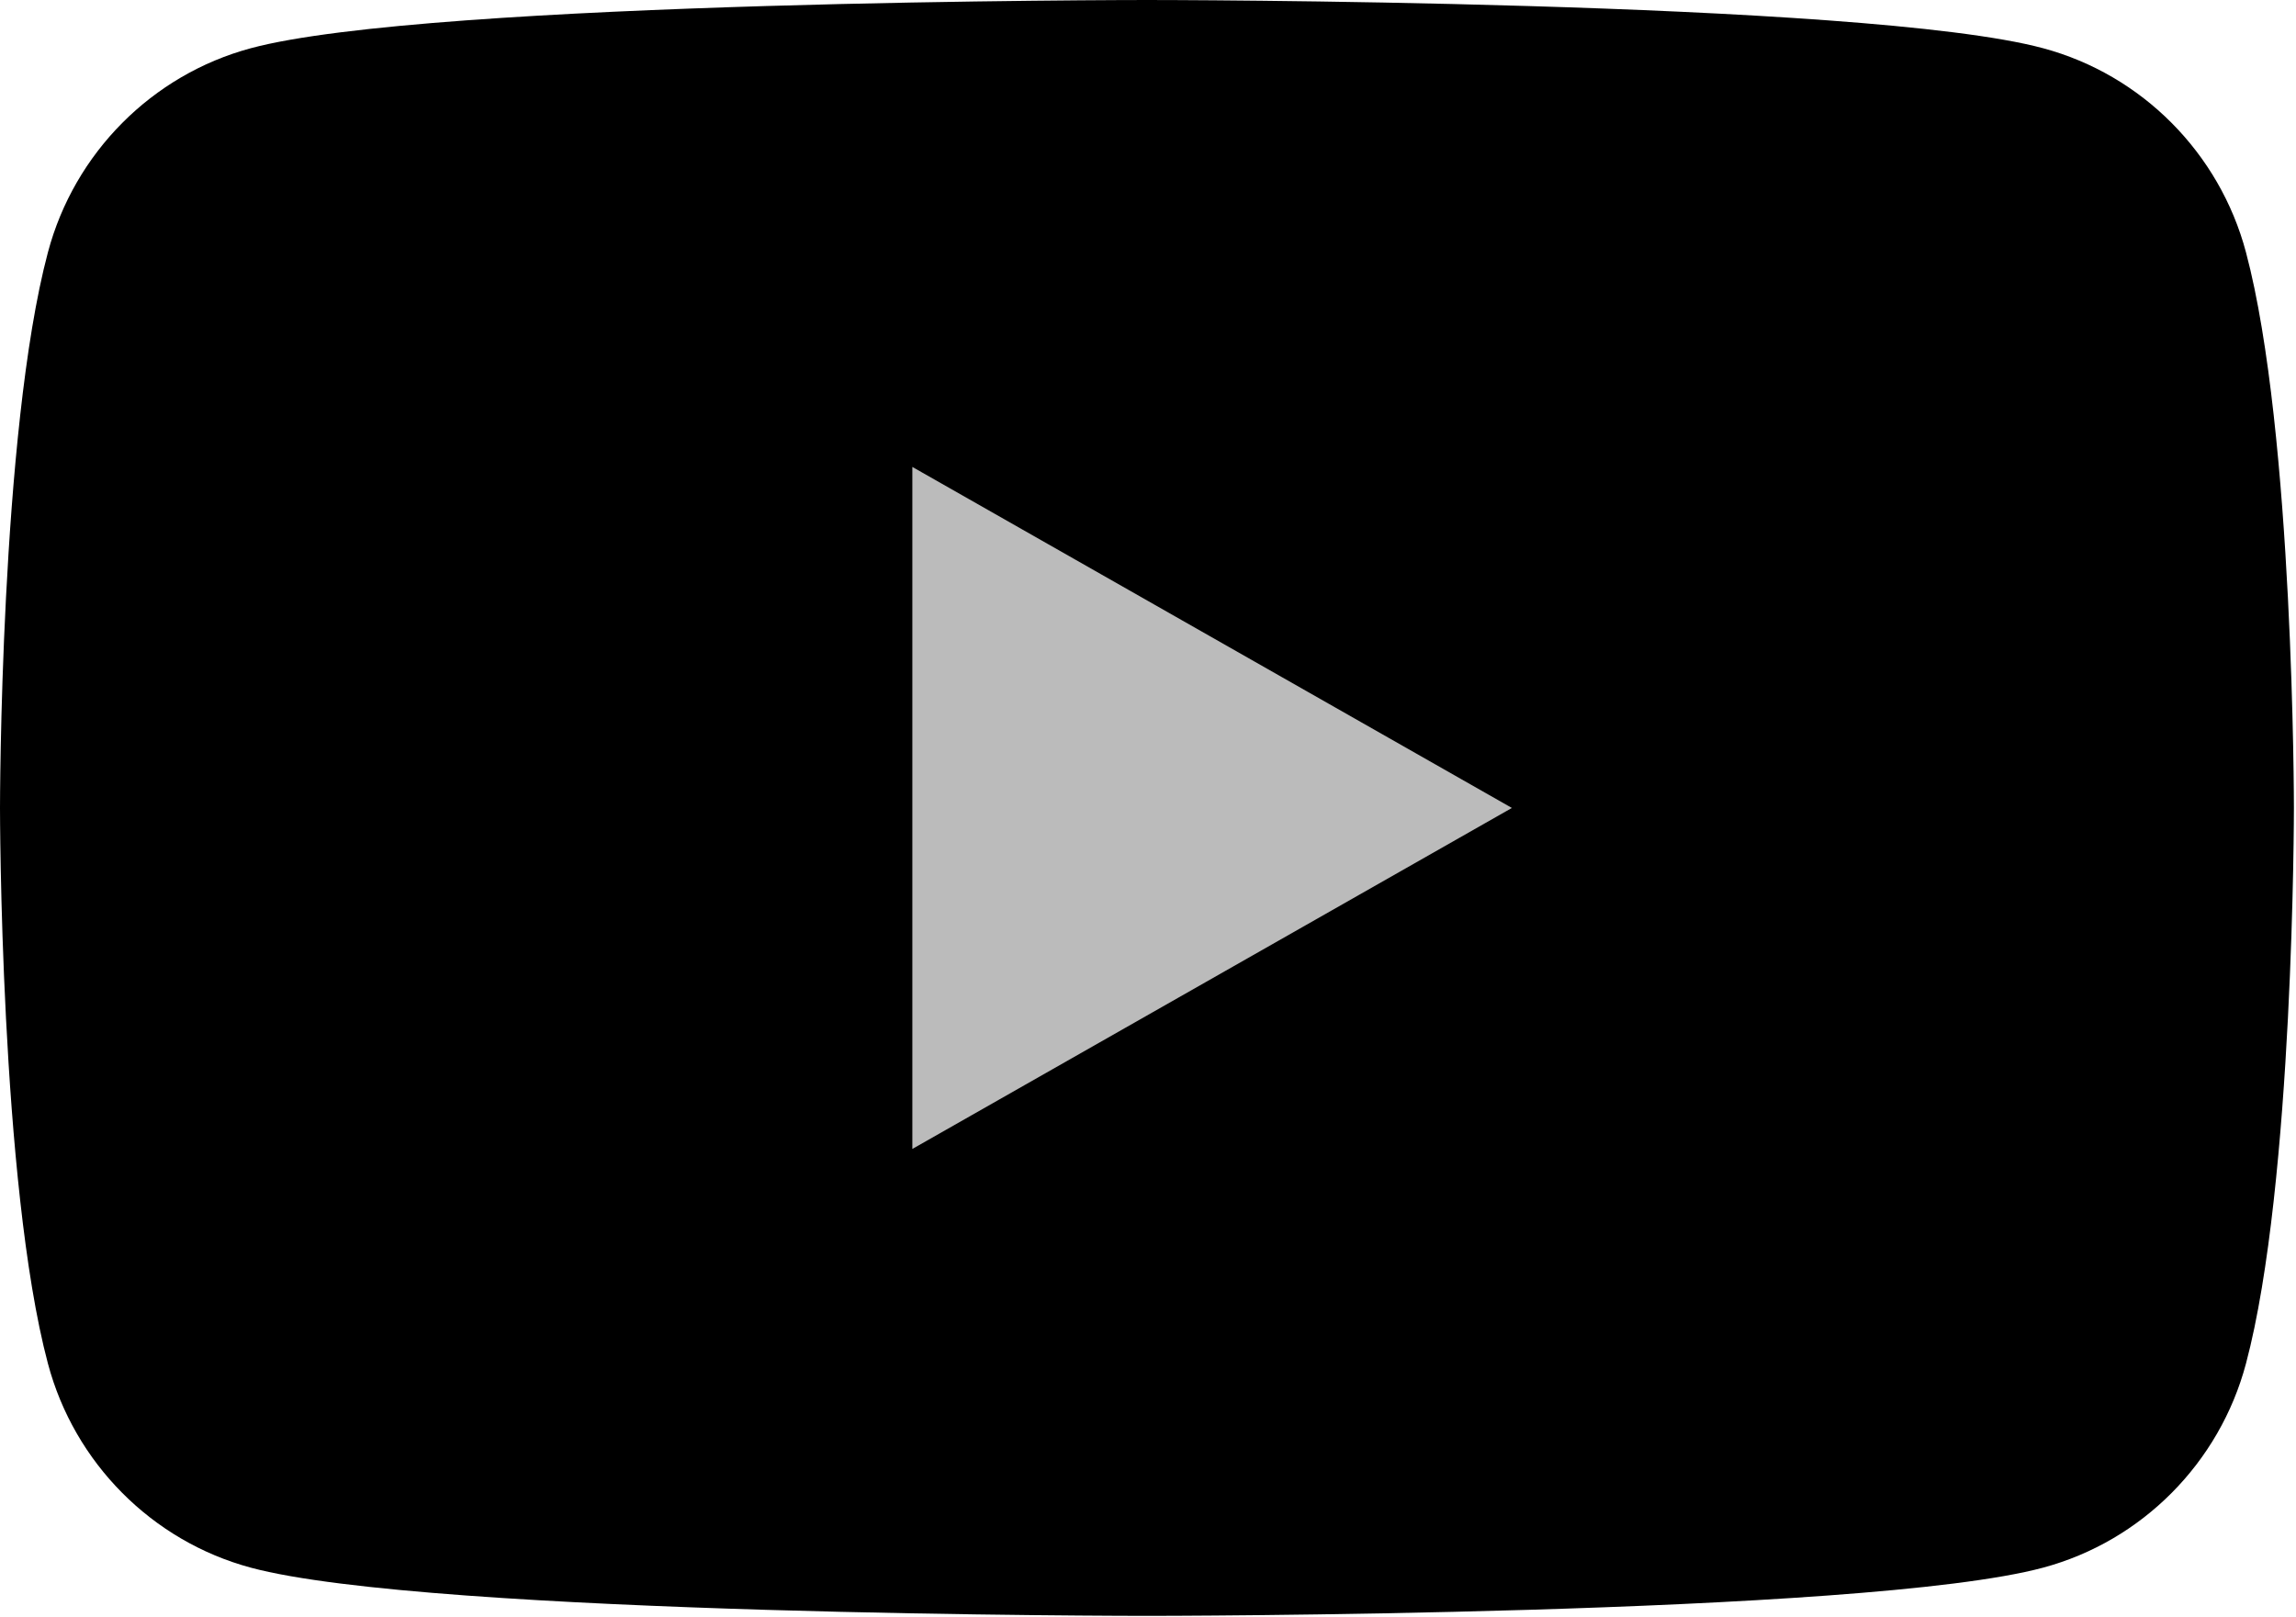
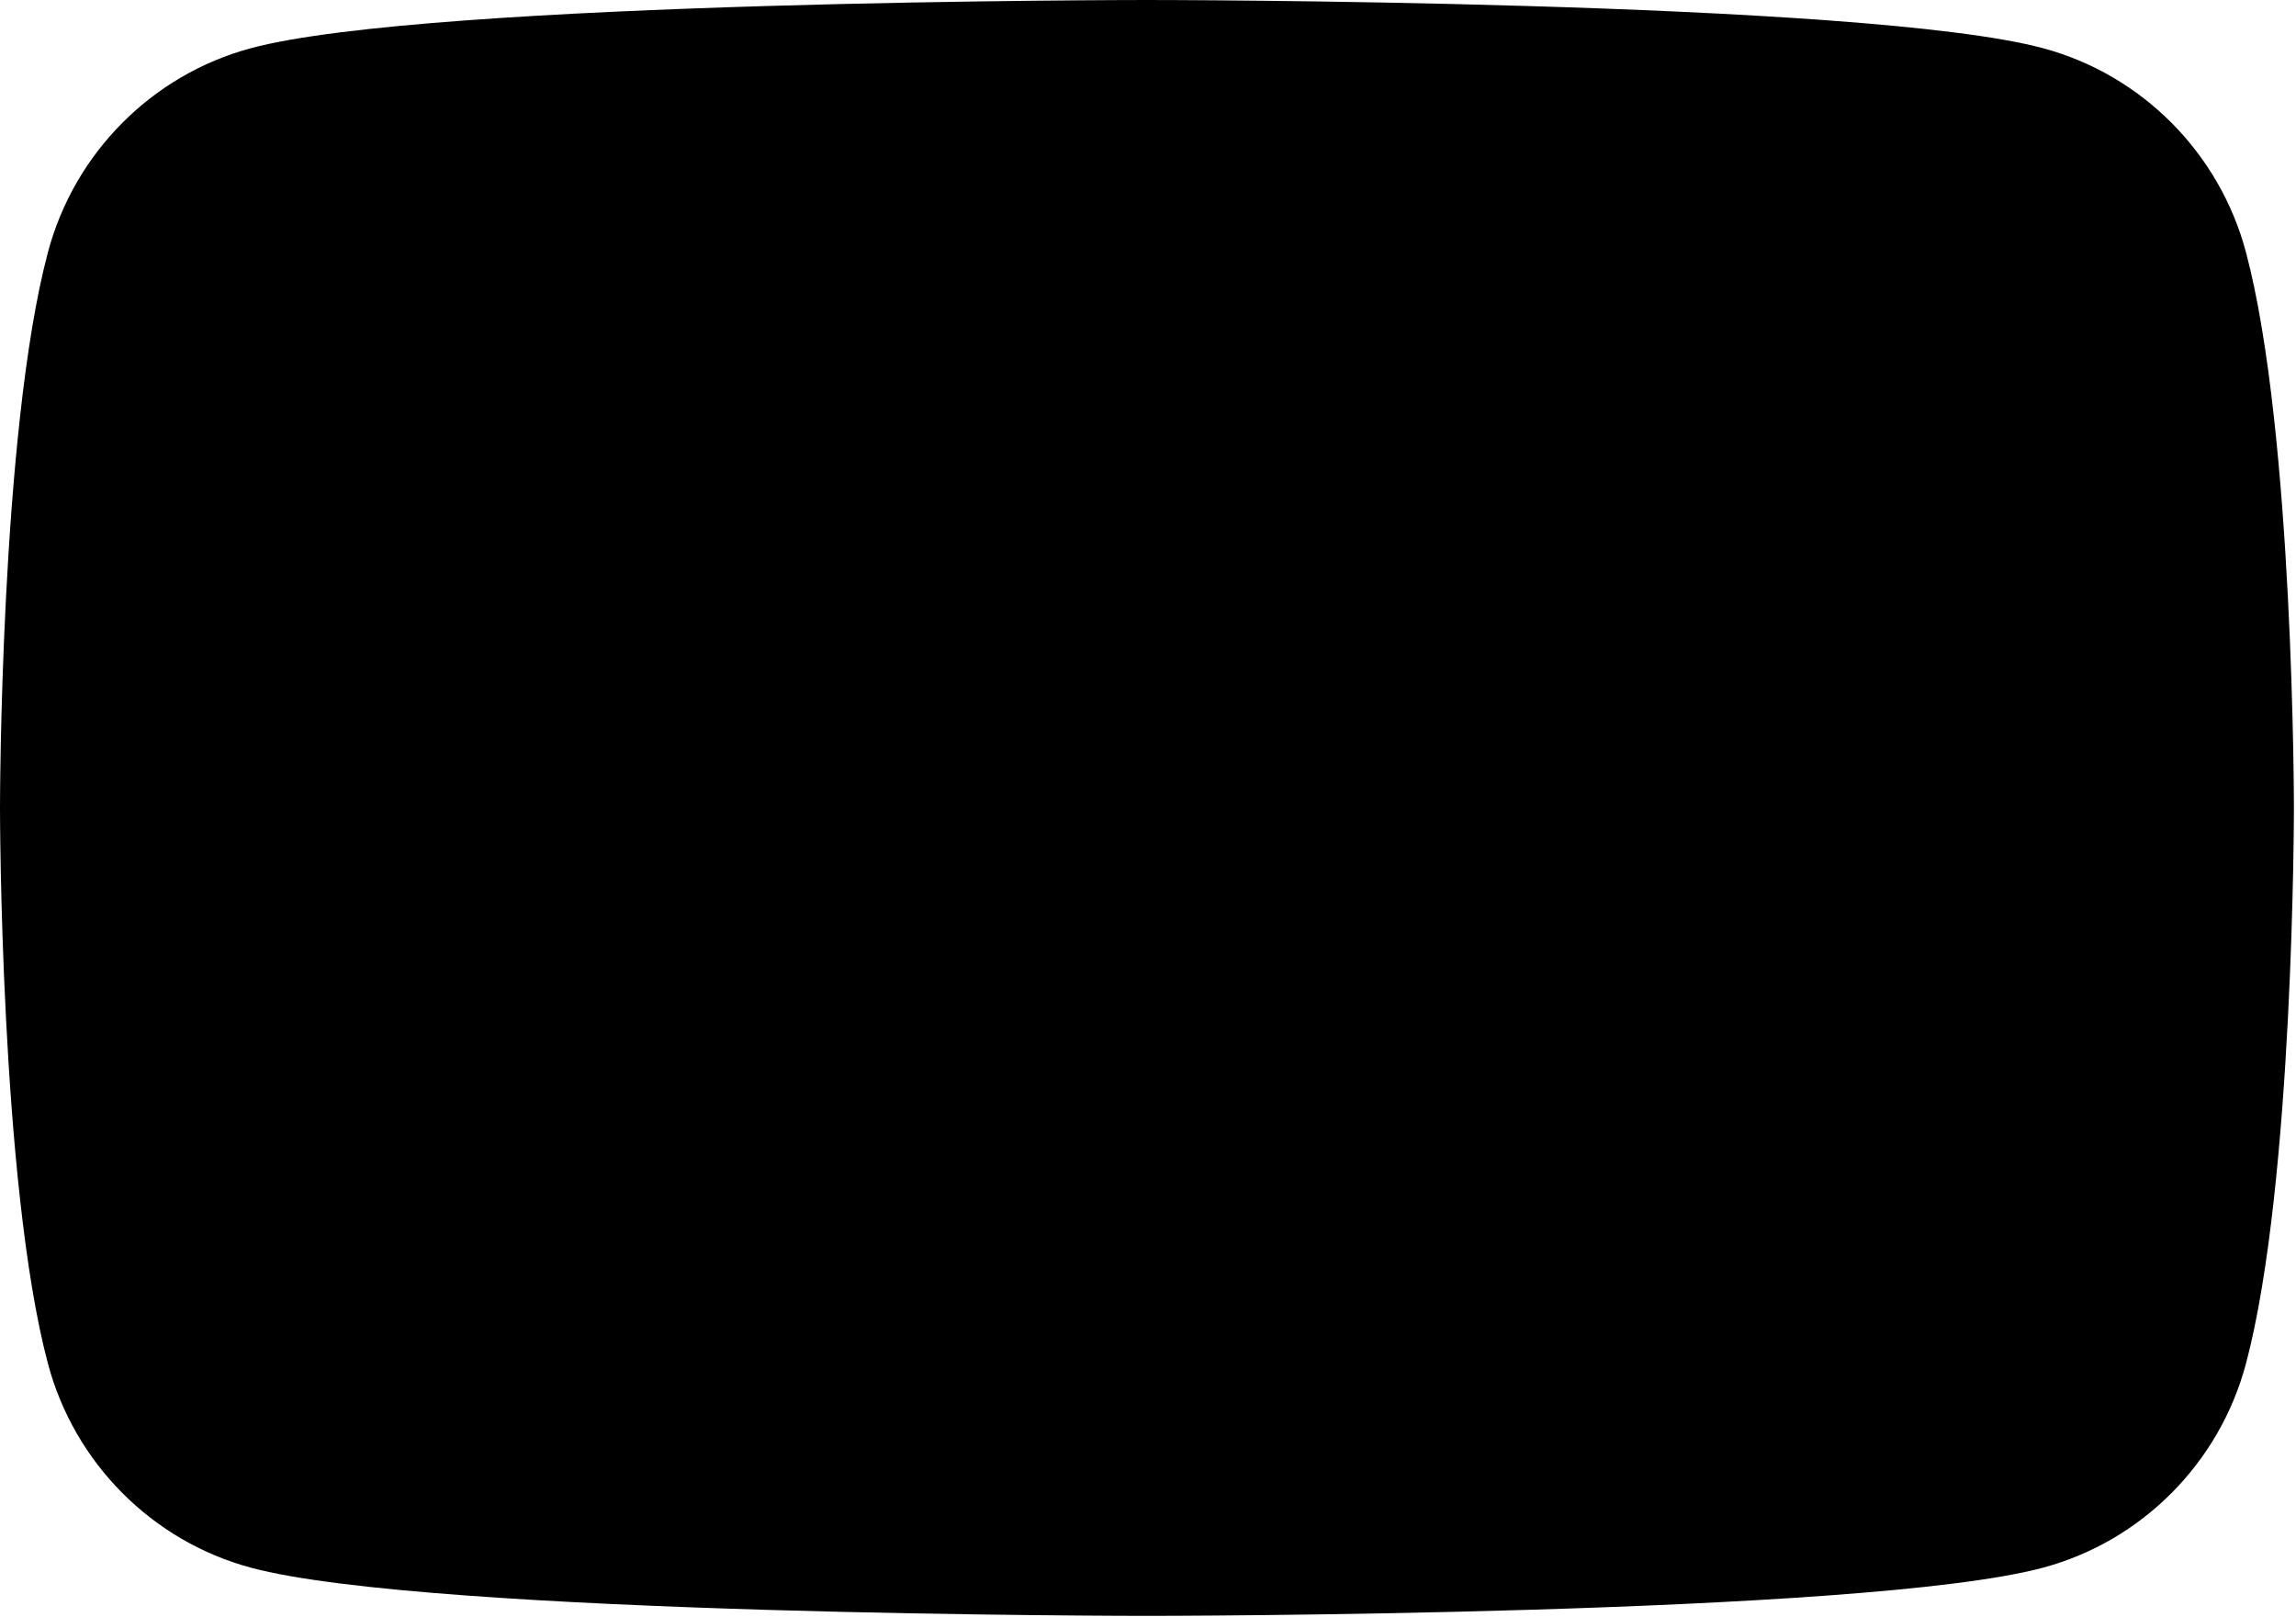
<svg xmlns="http://www.w3.org/2000/svg" width="100%" height="100%" viewBox="0 0 734 517" version="1.1" xml:space="preserve" style="fill-rule:evenodd;clip-rule:evenodd;stroke-linejoin:round;stroke-miterlimit:2;">
  <g transform="matrix(4.16667,0,0,4.16667,0,0)">
    <path d="M172.322,19.363C170.298,11.742 164.335,5.739 156.762,3.702C143.037,0 88,0 88,0C88,0 32.963,0 19.237,3.702C11.665,5.739 5.701,11.742 3.677,19.363C0,33.178 0,62 0,62C0,62 0,90.823 3.677,104.638C5.701,112.259 11.665,118.261 19.237,120.299C32.963,124 88,124 88,124C88,124 143.037,124 156.762,120.299C164.335,118.261 170.298,112.259 172.322,104.638C176,90.823 176,62 176,62C176,62 176,33.178 172.322,19.363Z" style="fill-rule:nonzero;" />
-     <path id="cutout" d="M70,88.169L116,62.001L70,35.832L70,88.169Z" style="fill:#bbb;fill-rule:nonzero;" />
+     <path id="cutout" d="M70,88.169L116,62.001L70,35.832L70,88.169Z" style="fill-rule:nonzero;" />
  </g>
</svg>
